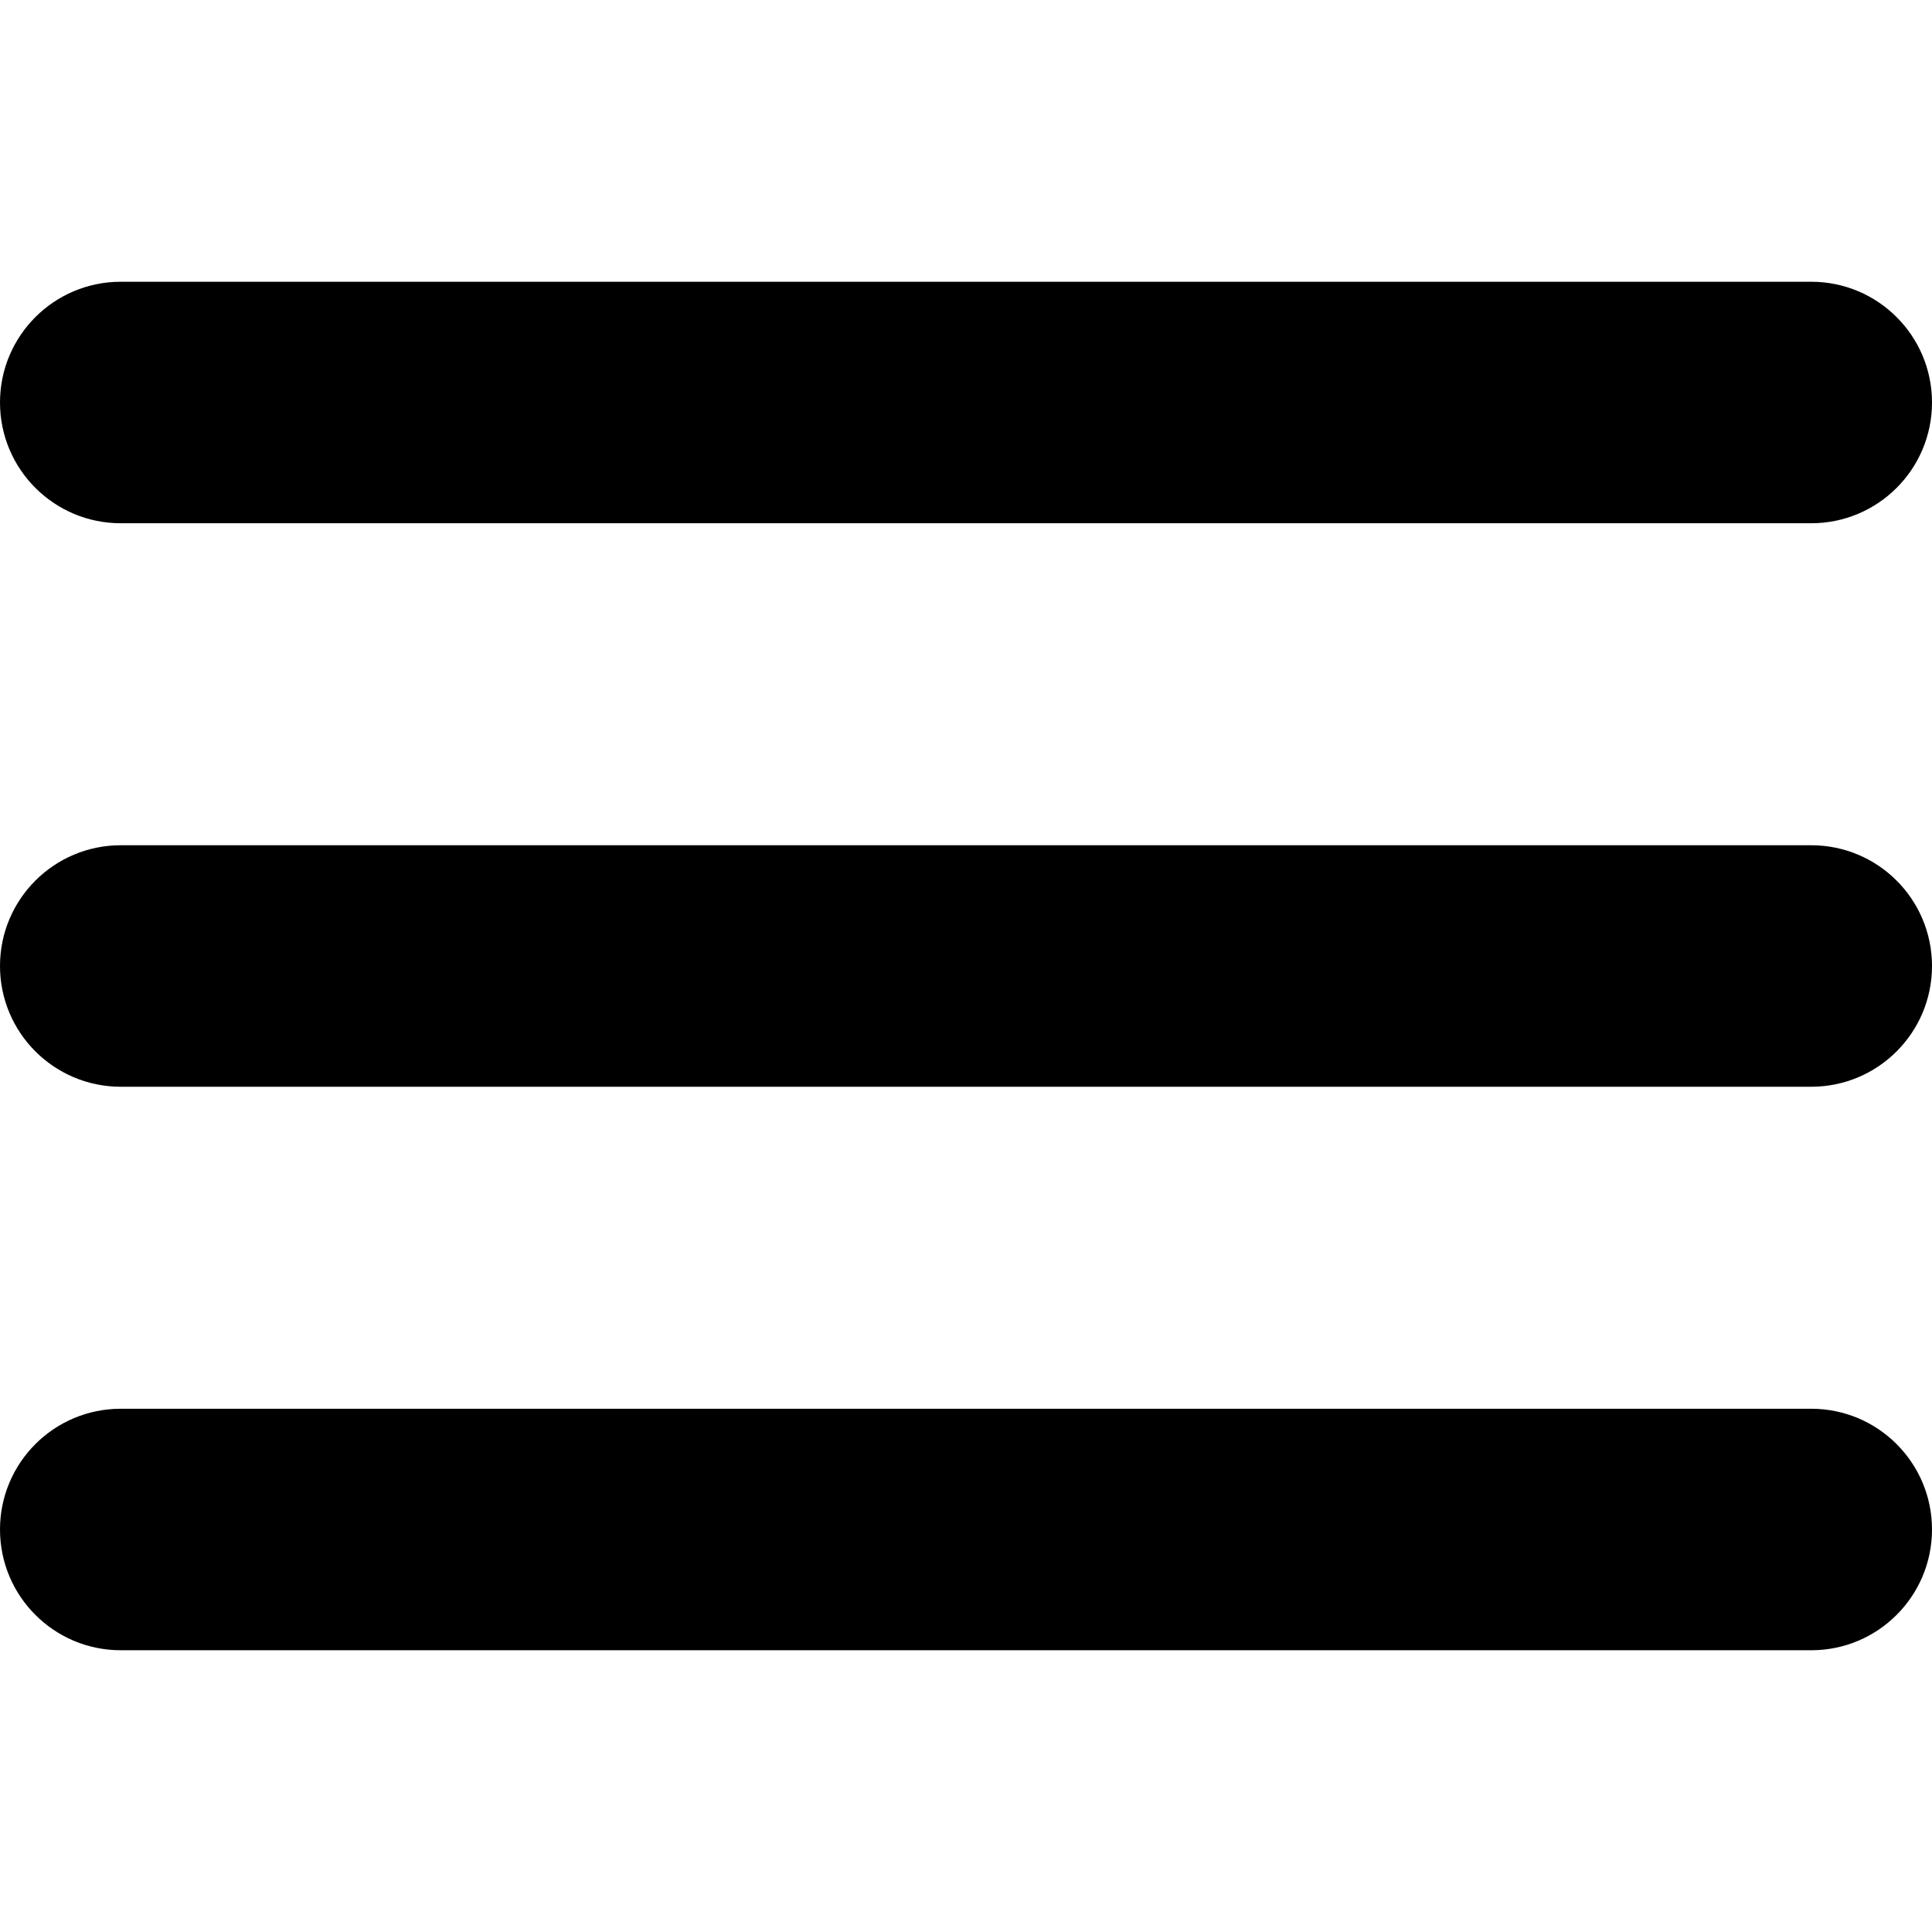
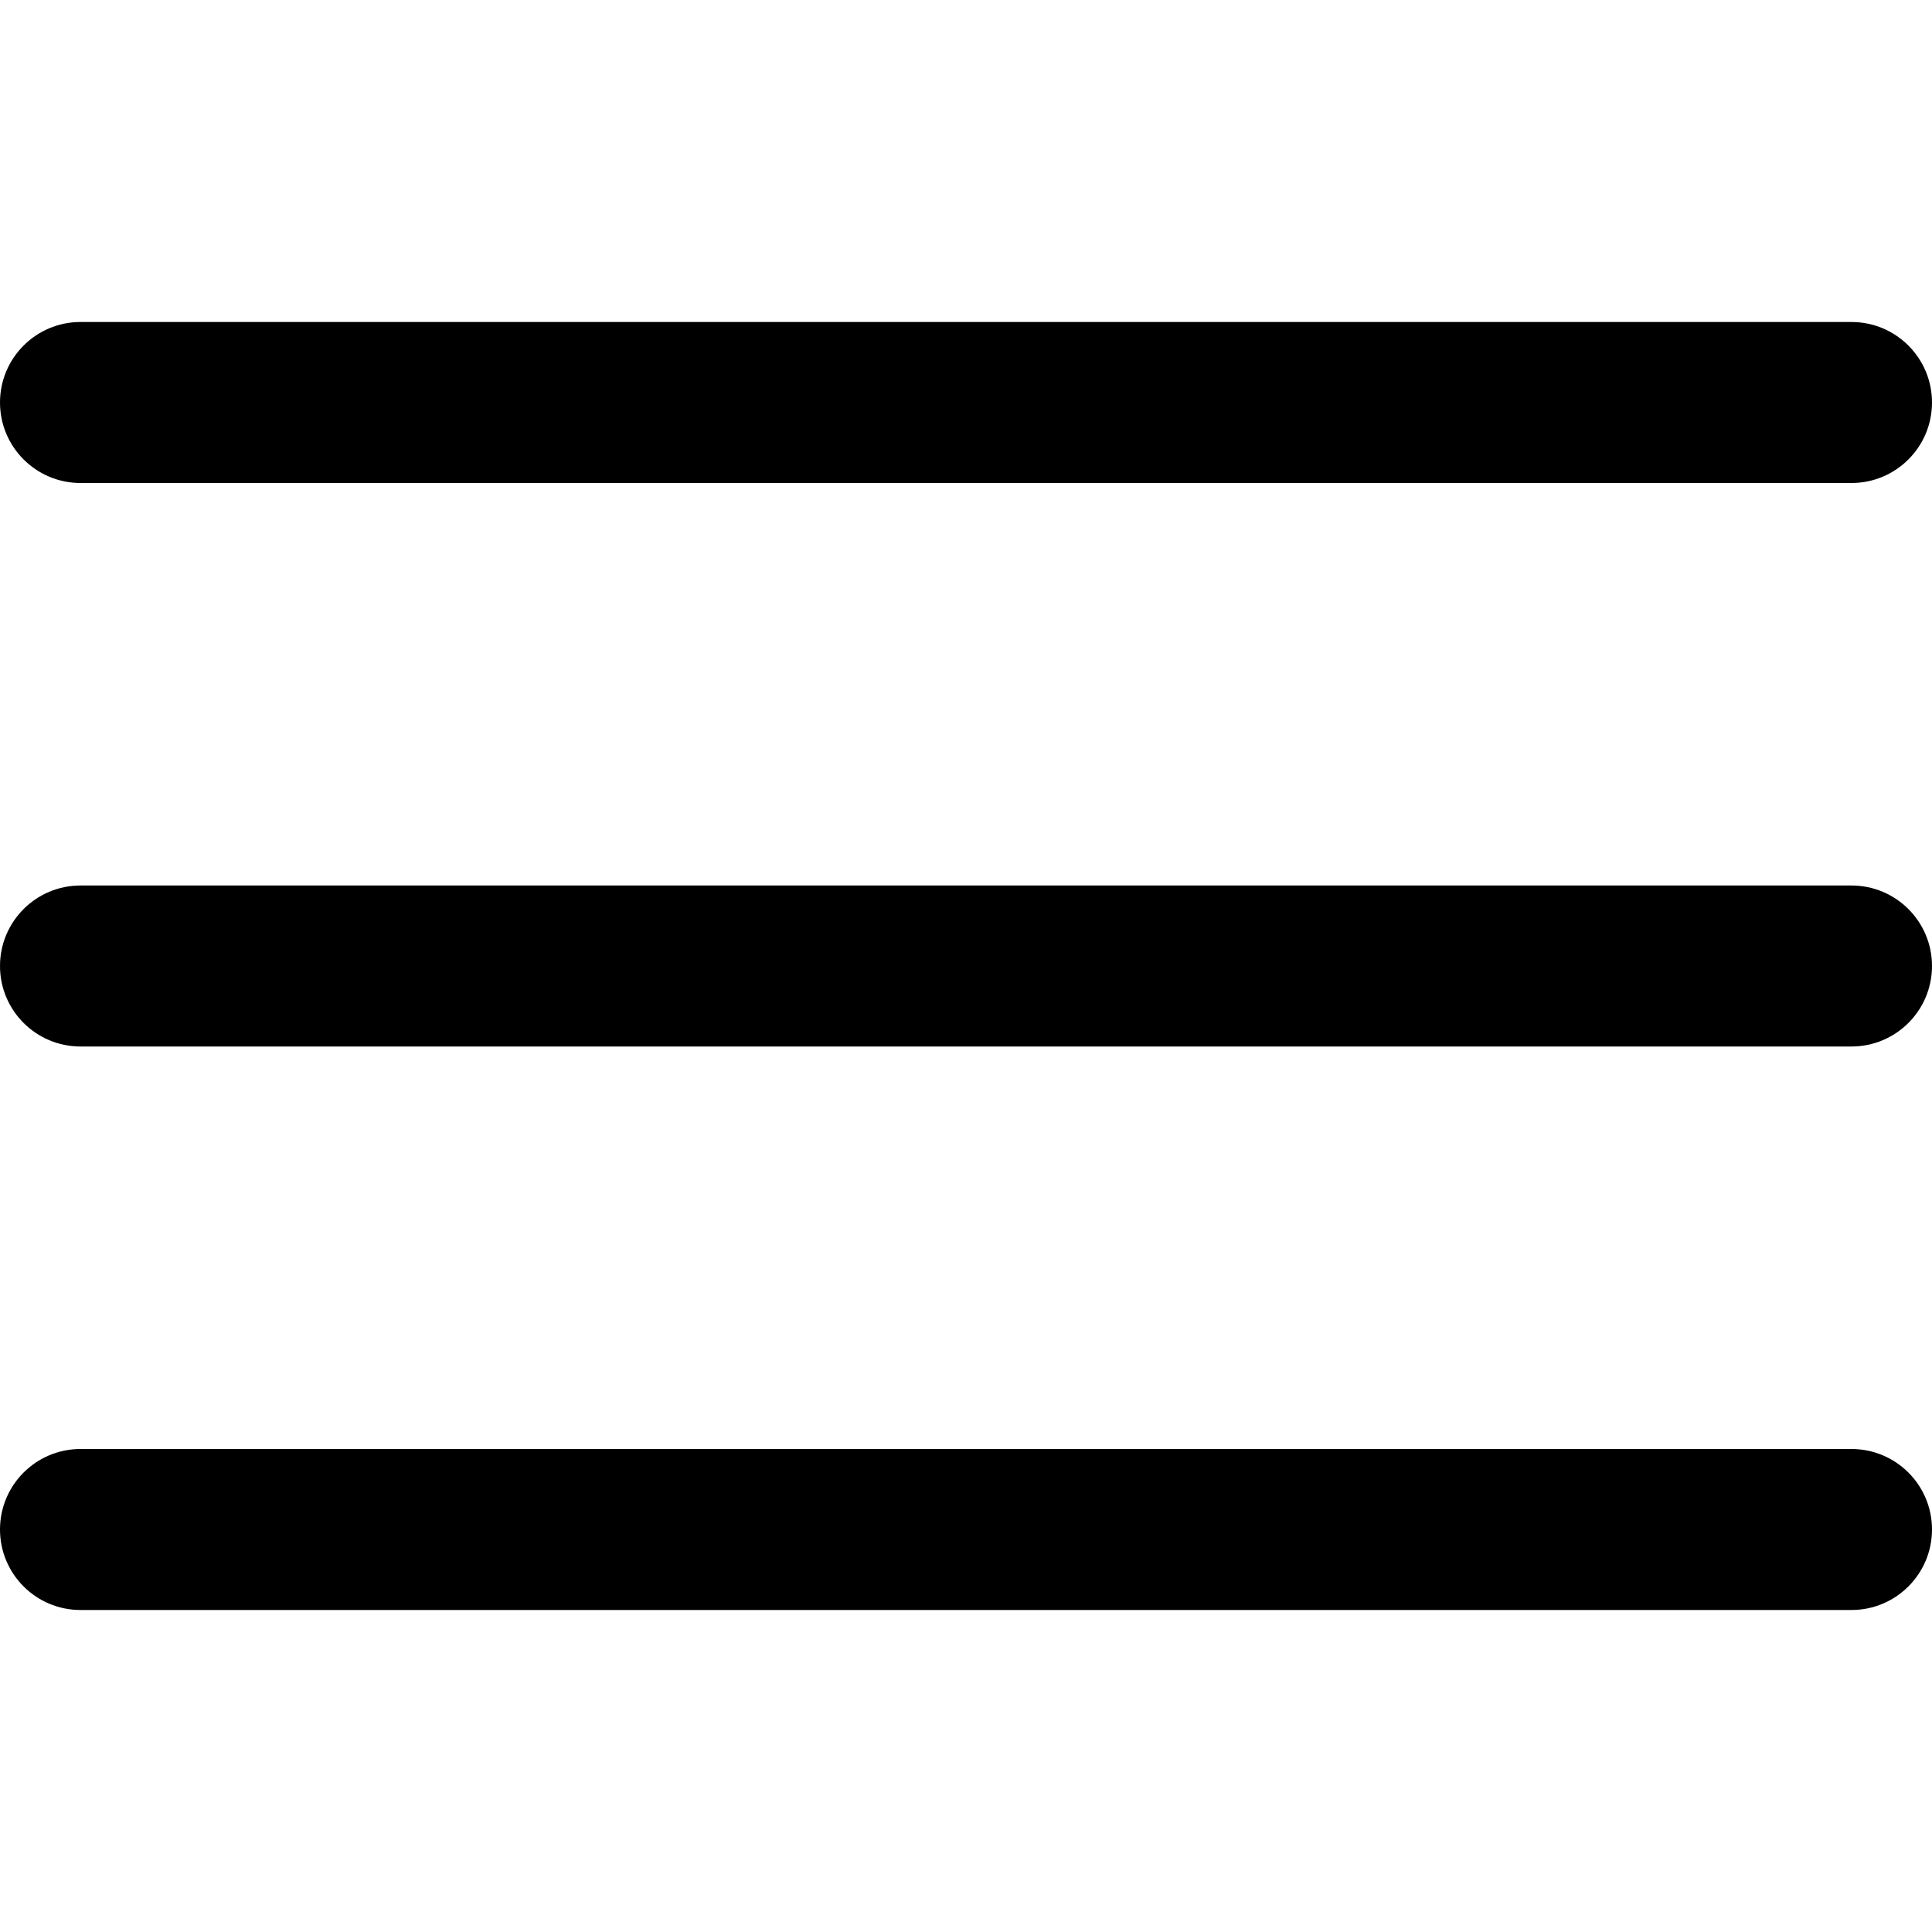
- <svg xmlns="http://www.w3.org/2000/svg" version="1.1" id="Capa_1" x="0px" y="0px" viewBox="0 0 512 512" style="enable-background:new 0 0 512 512;" xml:space="preserve" width="512" height="512">
-   <g>
-     <path d="M480,224H32c-17.673,0-32,14.327-32,32s14.327,32,32,32h448c17.673,0,32-14.327,32-32S497.673,224,480,224z" />
-     <path d="M32,138.667h448c17.673,0,32-14.327,32-32s-14.327-32-32-32H32c-17.673,0-32,14.327-32,32S14.327,138.667,32,138.667z" />
-     <path d="M480,373.333H32c-17.673,0-32,14.327-32,32s14.327,32,32,32h448c17.673,0,32-14.327,32-32S497.673,373.333,480,373.333z" />
-   </g>
+ <svg xmlns="http://www.w3.org/2000/svg" id="Outline" viewBox="0 0 24 24" width="512" height="512">
+   <rect y="11" width="24" height="2" rx="1" />
+   <rect y="4" width="24" height="2" rx="1" />
+   <rect y="18" width="24" height="2" rx="1" />
</svg>
